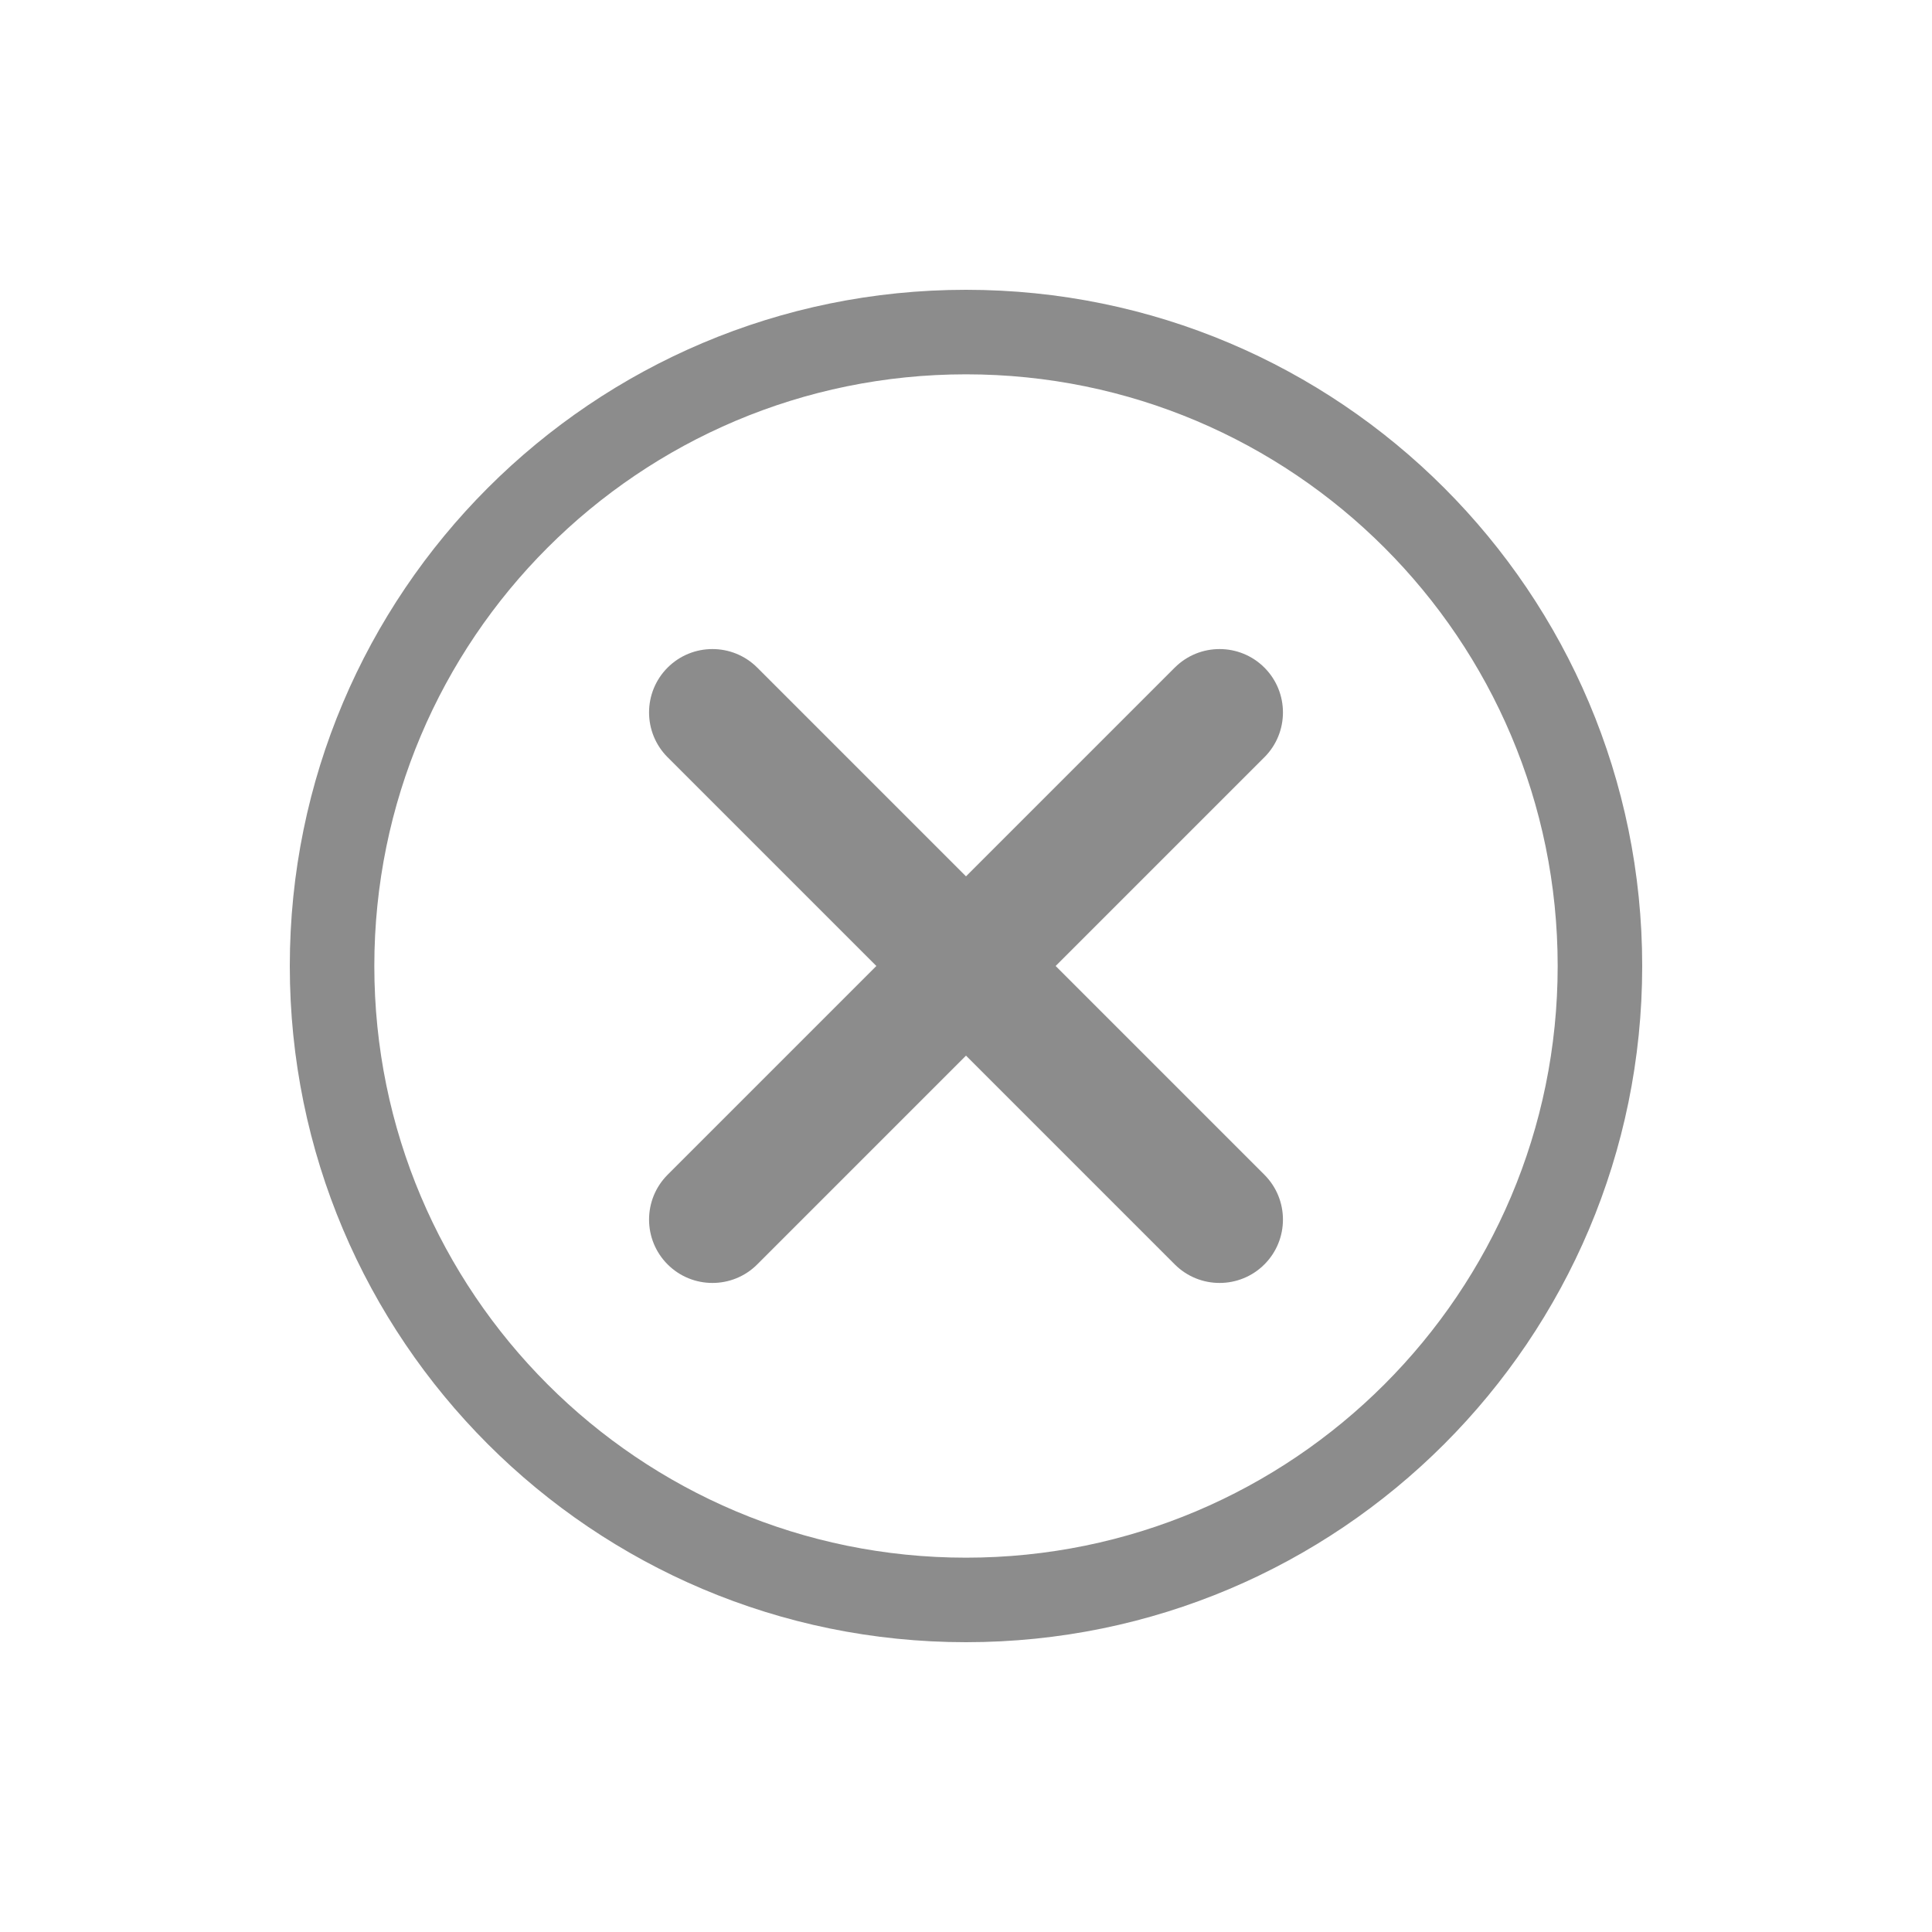
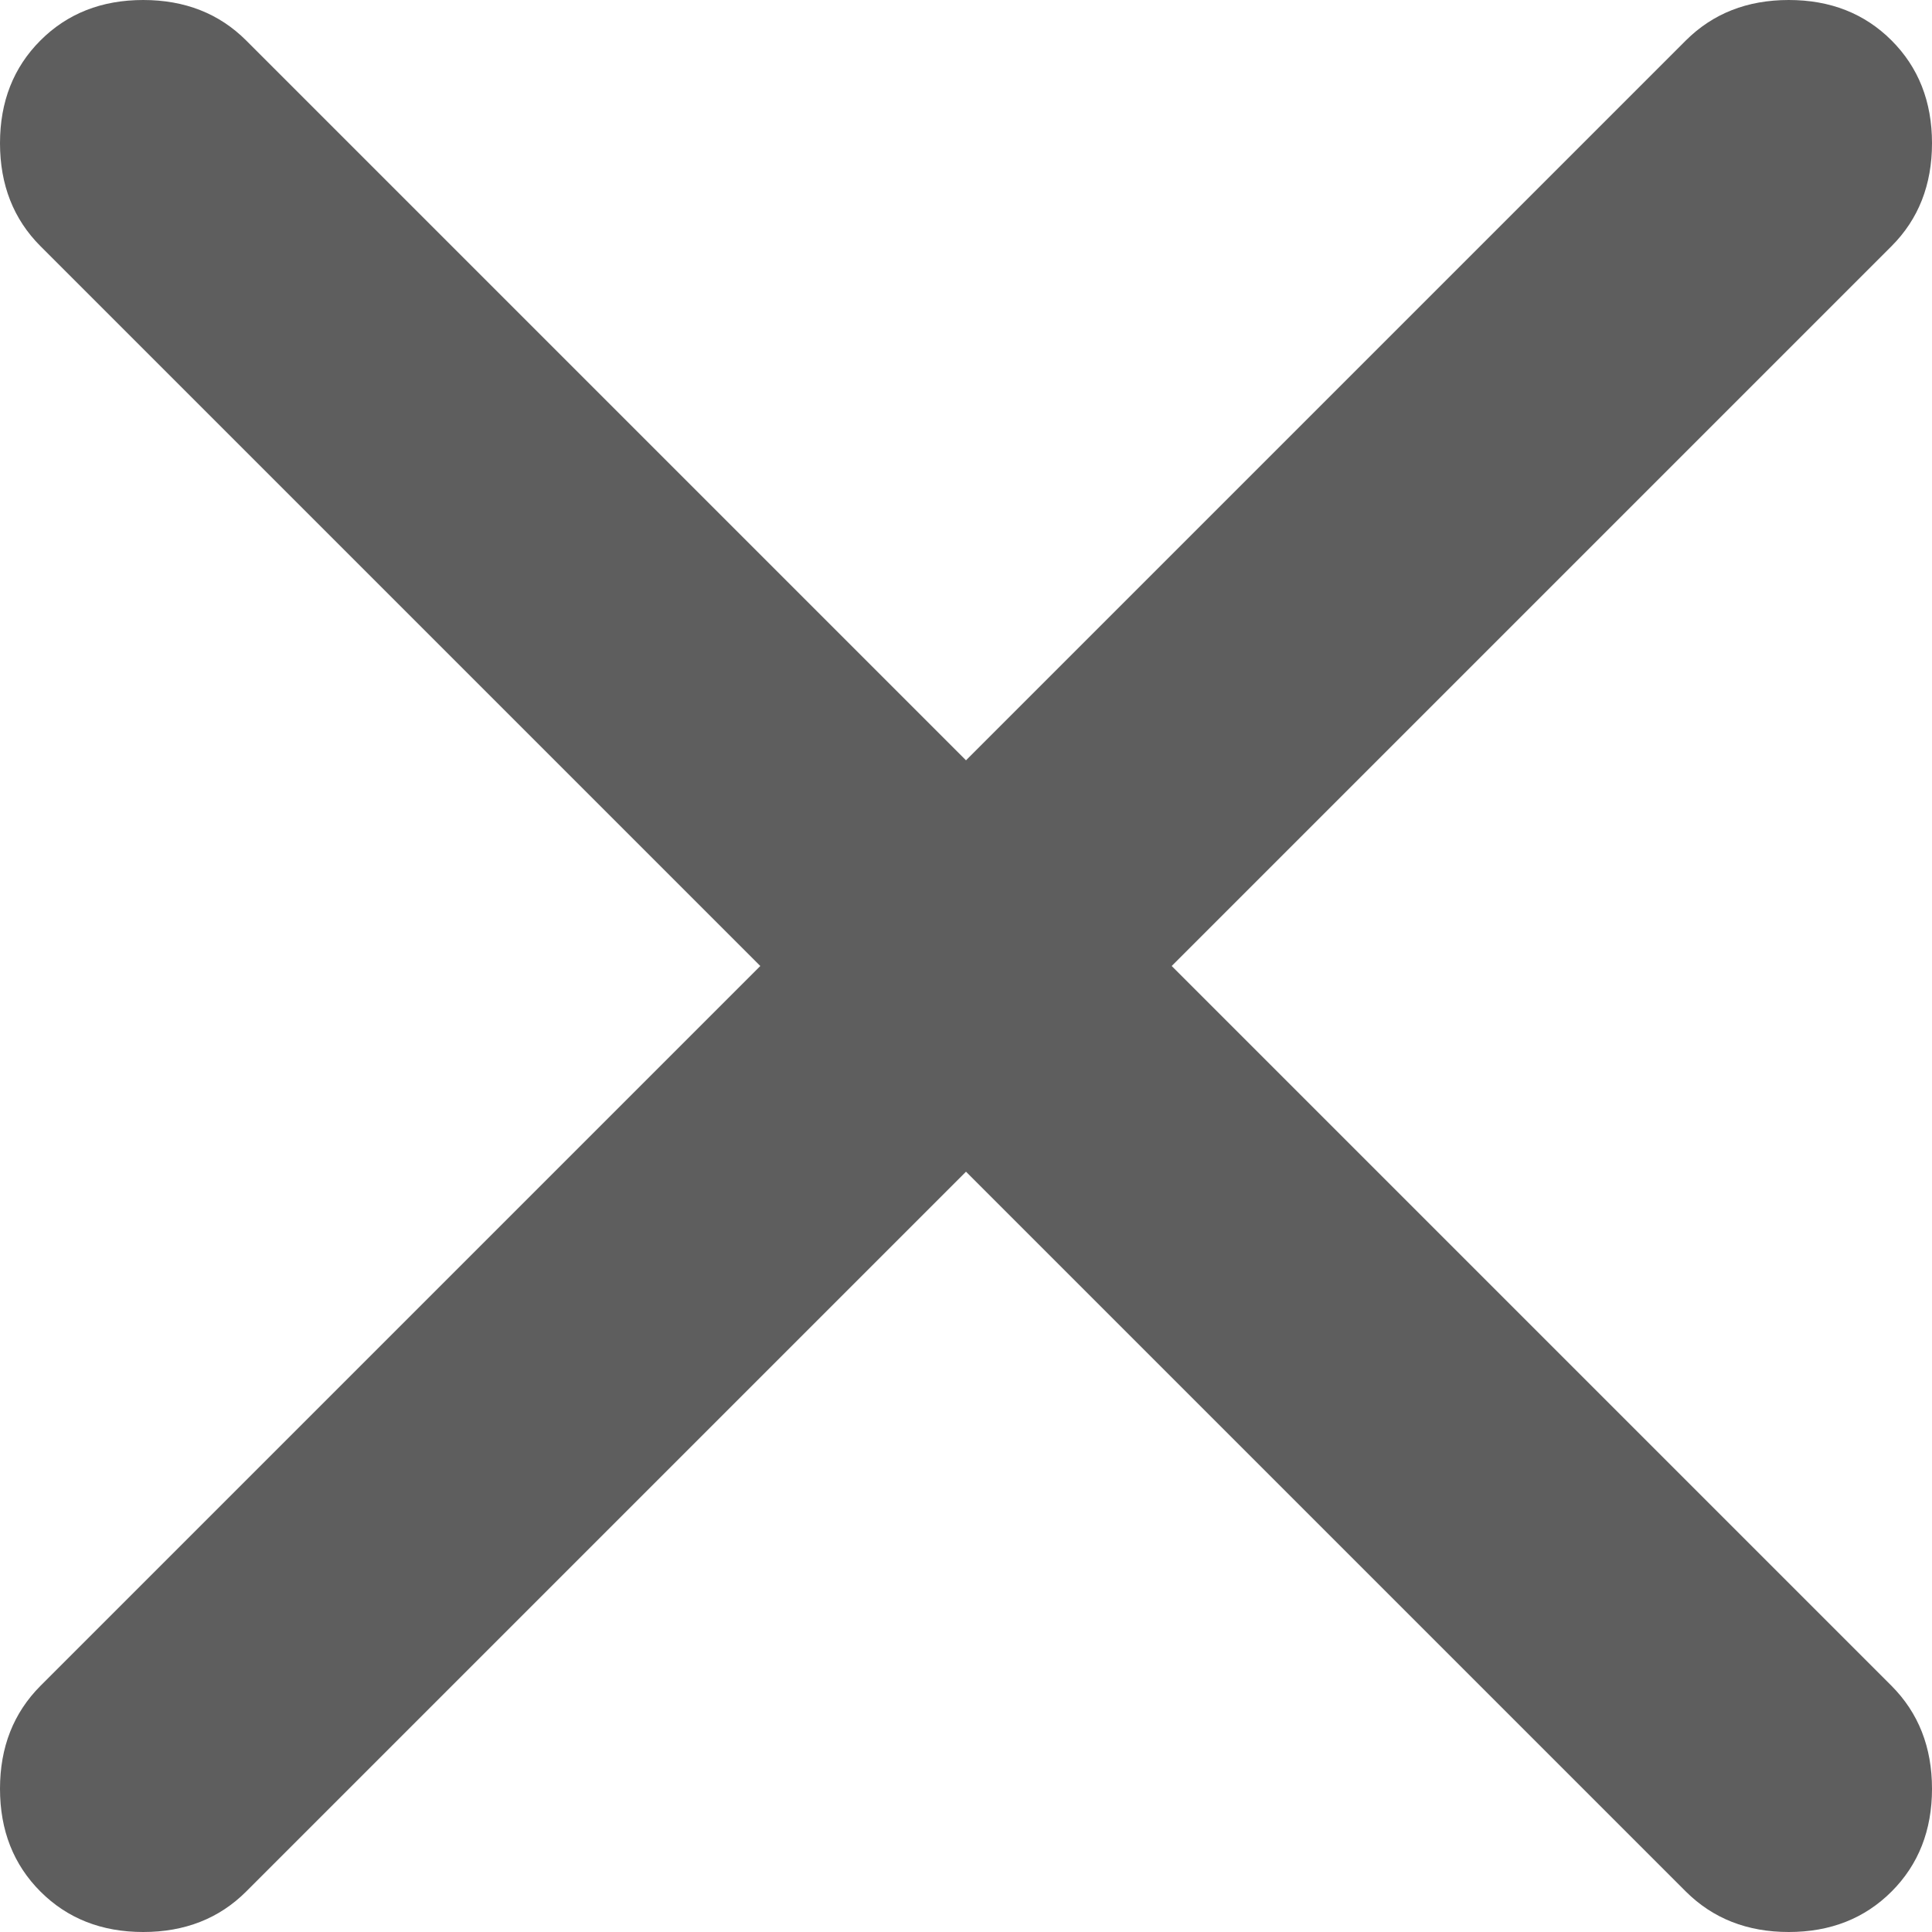
- <svg xmlns="http://www.w3.org/2000/svg" width="20" height="20" viewBox="0 0 20 20" fill="none">
-   <path d="M7.839 6.911C7.583 6.655 7.167 6.655 6.911 6.911C6.655 7.167 6.655 7.583 6.911 7.839L9.072 10L6.911 12.161C6.655 12.417 6.655 12.833 6.911 13.089C7.167 13.345 7.583 13.345 7.839 13.089L10 10.928L12.161 13.089C12.417 13.345 12.833 13.345 13.089 13.089C13.345 12.833 13.345 12.417 13.089 12.161L10.928 10L13.089 7.839C13.345 7.583 13.345 7.167 13.089 6.911C12.833 6.655 12.417 6.655 12.161 6.911L10 9.072L7.839 6.911Z" fill="#8C8C8C" />
-   <path fill-rule="evenodd" clip-rule="evenodd" d="M17 10C17 13.866 13.866 17 10 17C6.134 17 3 13.866 3 10C3 6.134 6.134 3 10 3C13.866 3 17 6.134 17 10ZM16.125 10C16.125 13.383 13.383 16.125 10 16.125C6.617 16.125 3.875 13.383 3.875 10C3.875 6.617 6.617 3.875 10 3.875C13.383 3.875 16.125 6.617 16.125 10Z" fill="#8C8C8C" />
+ <svg xmlns="http://www.w3.org/2000/svg" width="15" height="15" viewBox="0 0 15 15" fill="none">
+   <path d="M7.5 9.097L1.911 14.686C1.702 14.895 1.435 15 1.112 15C0.789 15 0.523 14.895 0.314 14.686C0.105 14.477 0 14.211 0 13.888C0 13.565 0.105 13.299 0.314 13.089L5.903 7.5L0.314 1.911C0.105 1.702 0 1.435 0 1.112C0 0.789 0.105 0.523 0.314 0.314C0.523 0.105 0.789 0 1.112 0C1.435 0 1.702 0.105 1.911 0.314L7.5 5.903L13.089 0.314C13.299 0.105 13.565 0 13.888 0C14.211 0 14.477 0.105 14.686 0.314C14.895 0.523 15 0.789 15 1.112C15 1.435 14.895 1.702 14.686 1.911L9.097 7.5L14.686 13.089C14.895 13.299 15 13.565 15 13.888C15 14.211 14.895 14.477 14.686 14.686C14.477 14.895 14.211 15 13.888 15C13.565 15 13.299 14.895 13.089 14.686L7.5 9.097Z" fill="#5E5E5E" />
</svg>
